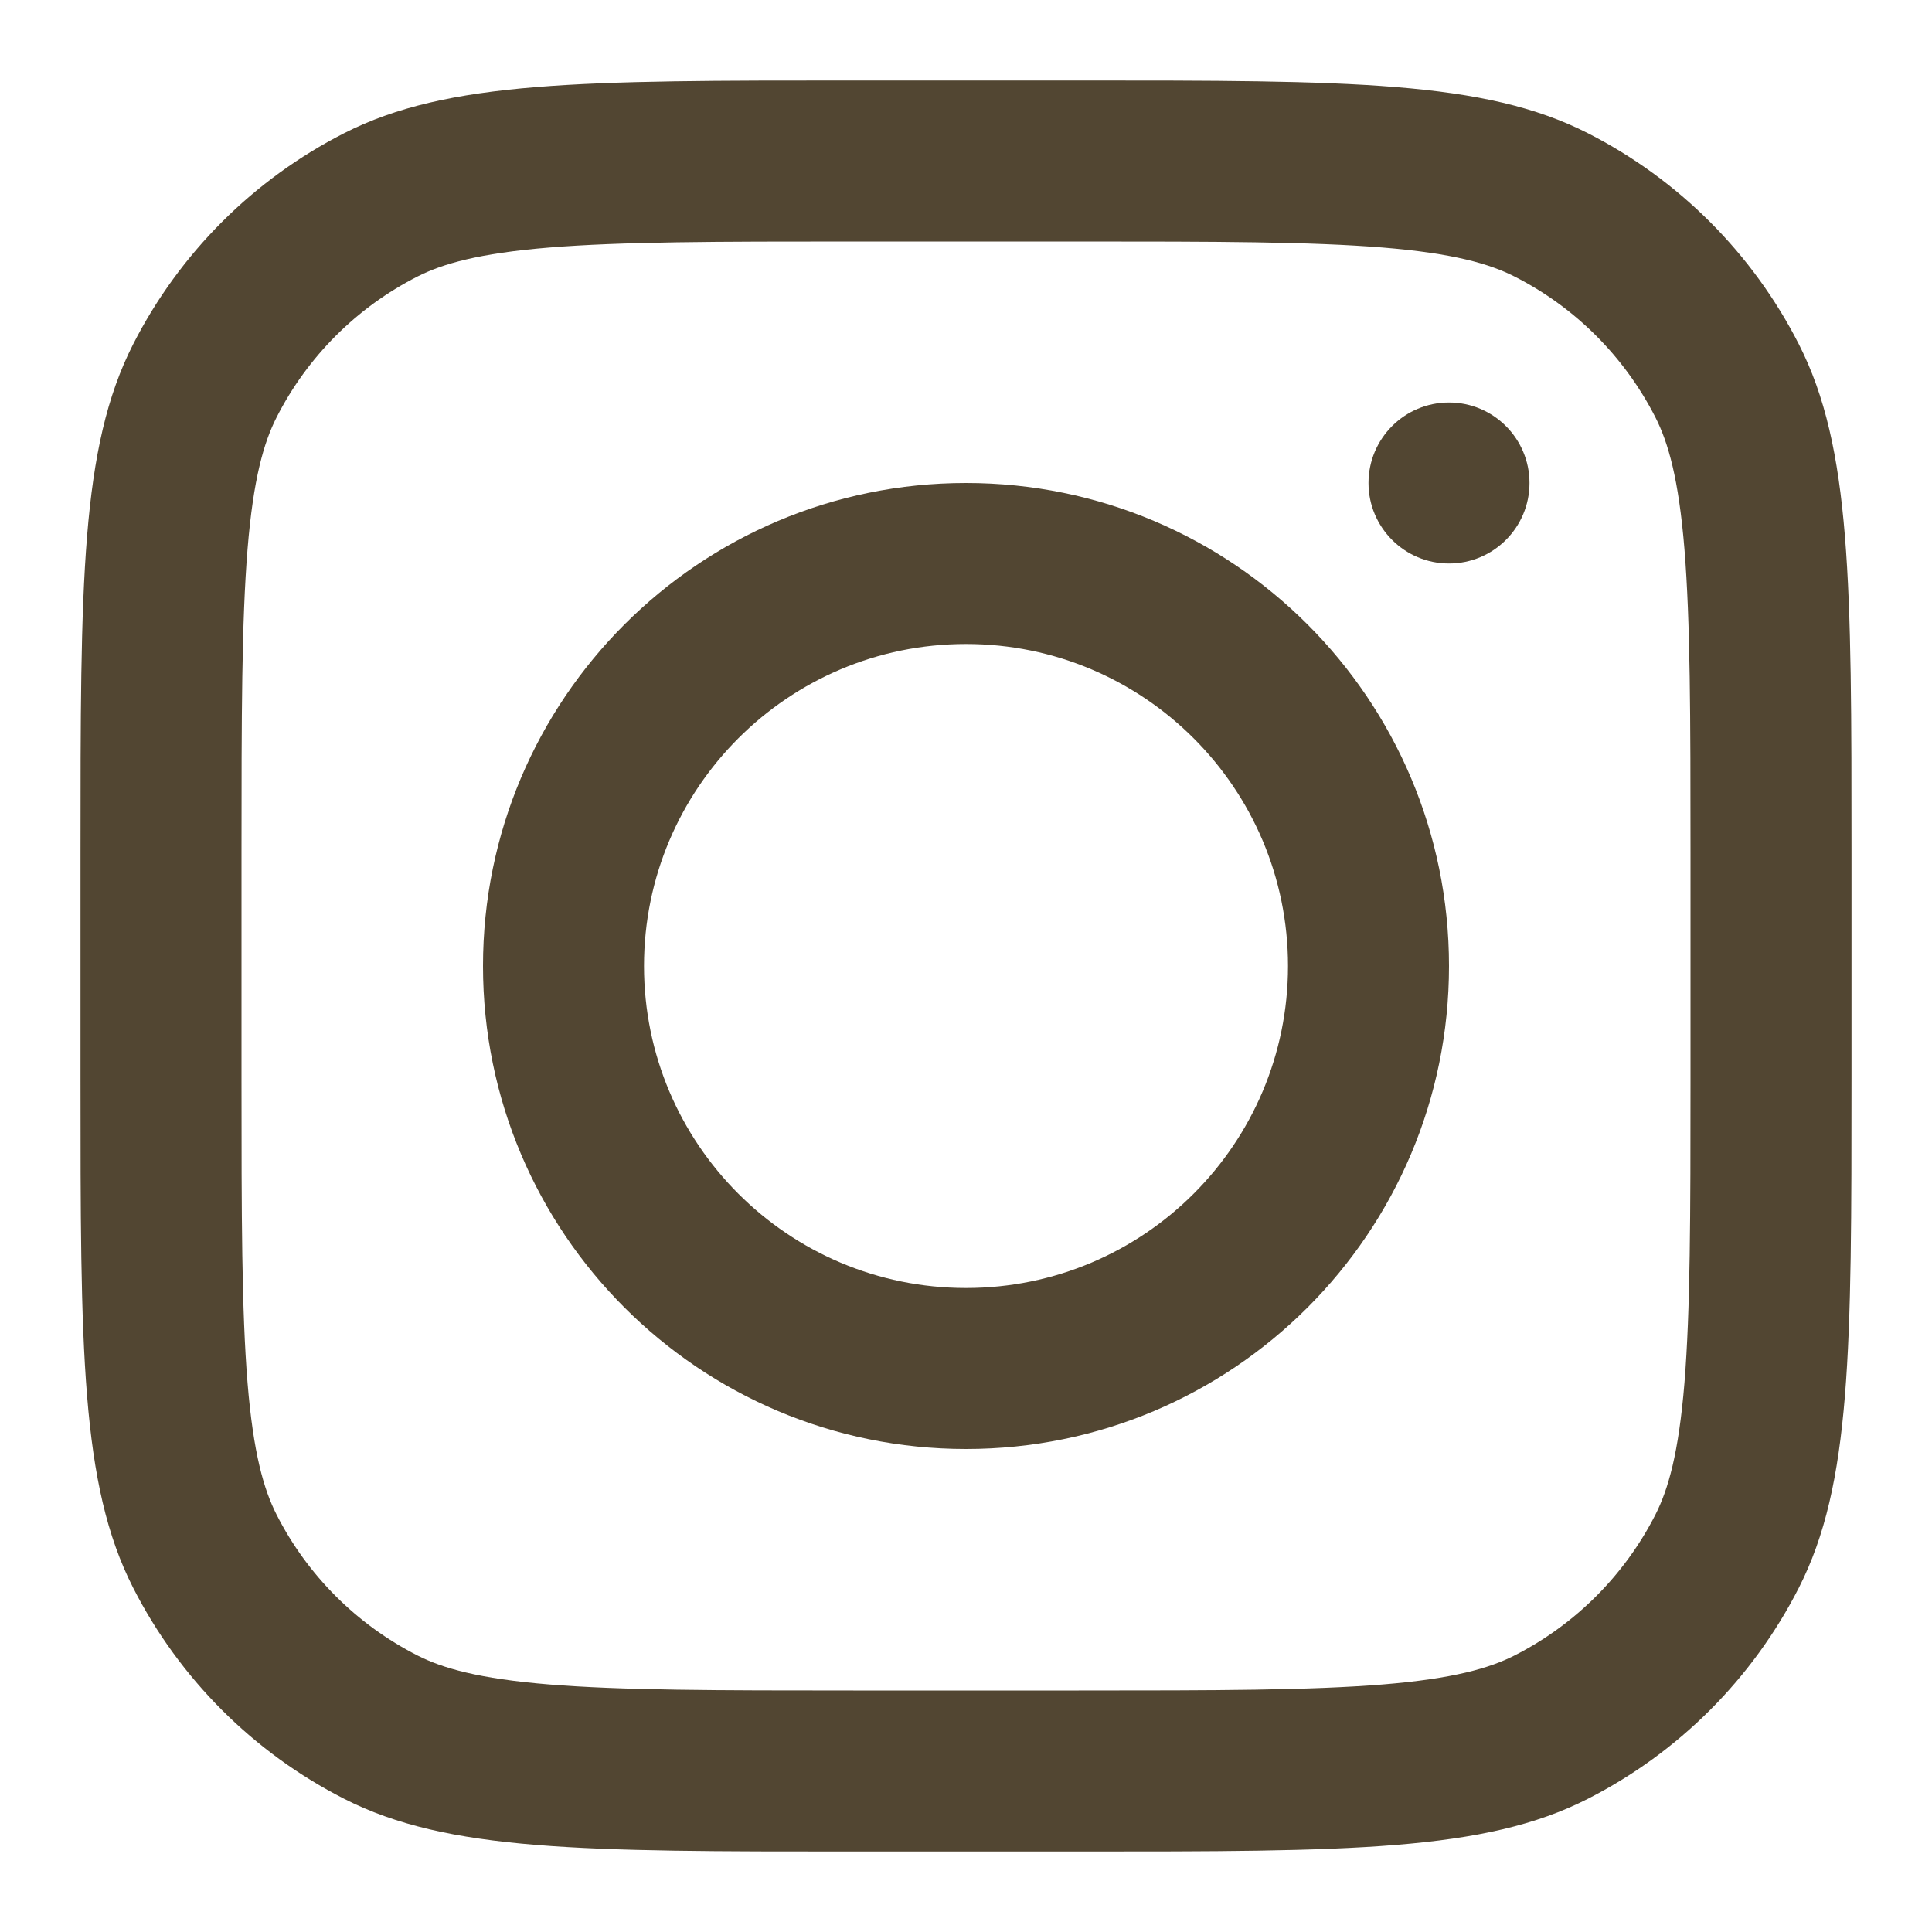
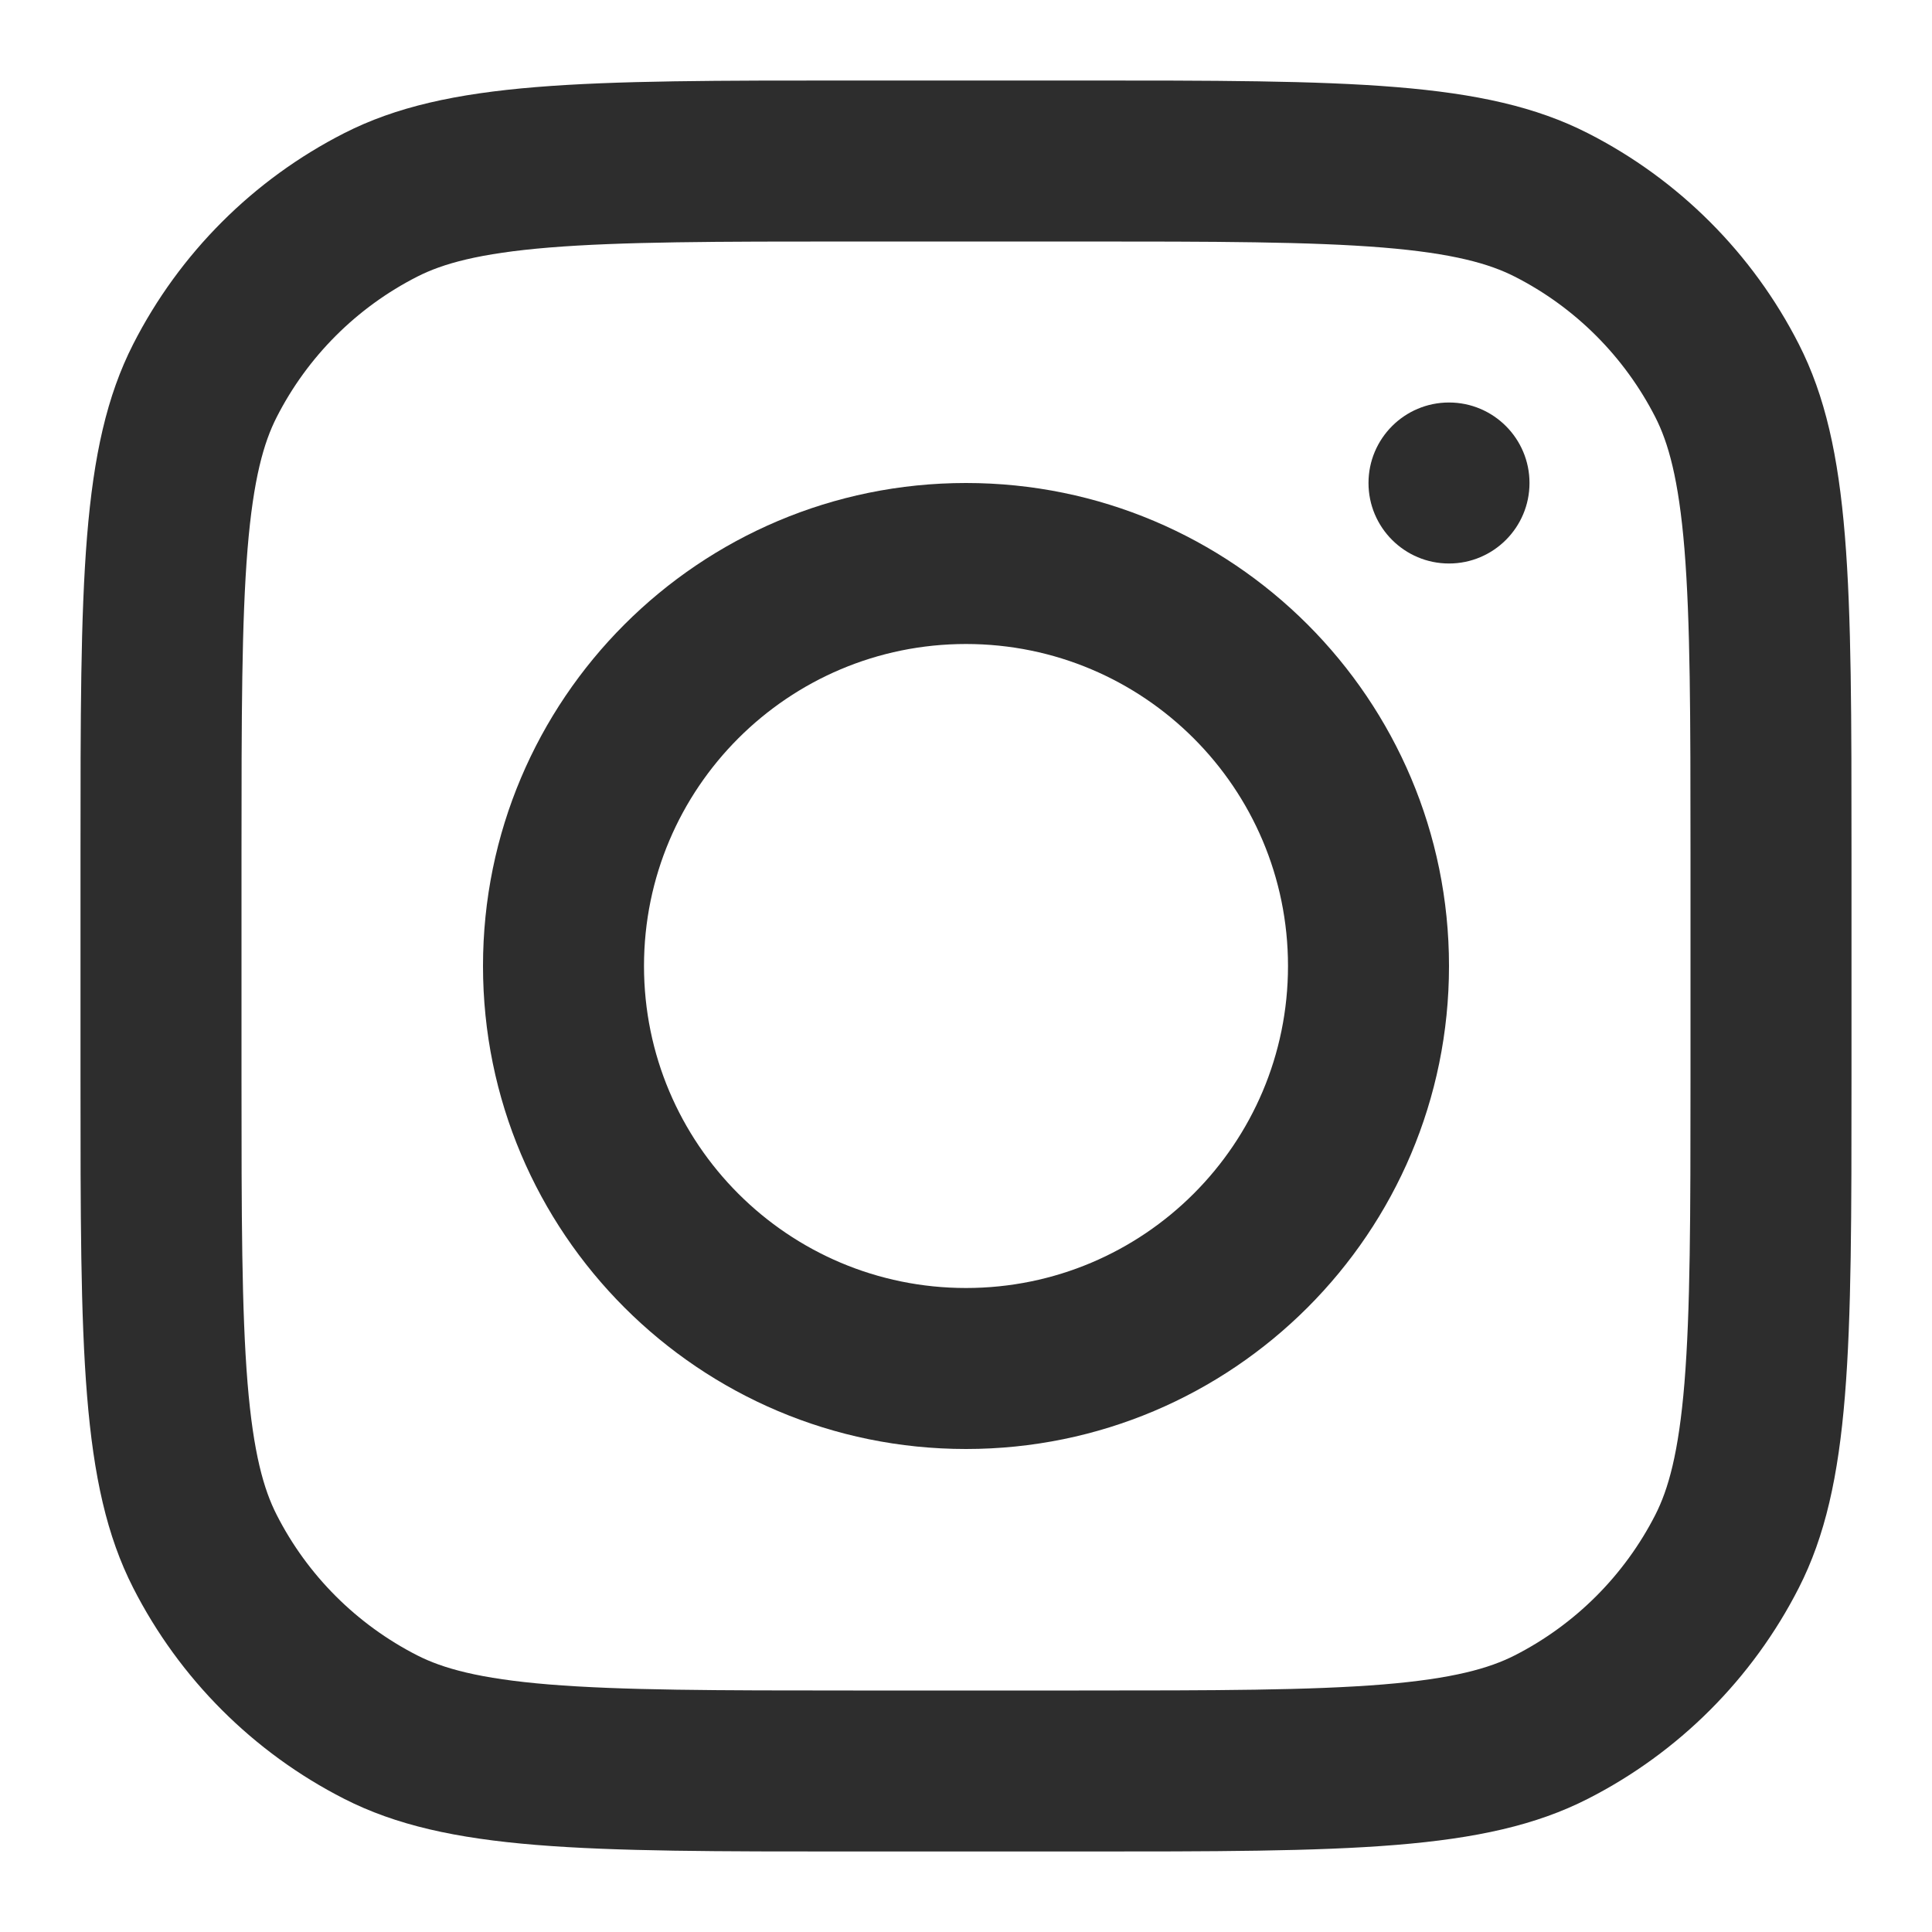
<svg xmlns="http://www.w3.org/2000/svg" width="800px" height="800px" viewBox="0 0 24 24" fill="none">
-   <path fill-rule="evenodd" clip-rule="evenodd" d="M12 18C15.314 18 18 15.314 18 12C18 8.686 15.314 6 12 6C8.686 6 6 8.686 6 12C6 15.314 8.686 18 12 18ZM12 16C14.209 16 16 14.209 16 12C16 9.791 14.209 8 12 8C9.791 8 8 9.791 8 12C8 14.209 9.791 16 12 16Z" fill="#524632" />
-   <path d="M18 5C17.448 5 17 5.448 17 6C17 6.552 17.448 7 18 7C18.552 7 19 6.552 19 6C19 5.448 18.552 5 18 5Z" fill="#524632" />
-   <path fill-rule="evenodd" clip-rule="evenodd" d="M1.654 4.276C1 5.56 1 7.24 1 10.6V13.4C1 16.76 1 18.441 1.654 19.724C2.229 20.853 3.147 21.771 4.276 22.346C5.56 23 7.24 23 10.6 23H13.4C16.76 23 18.441 23 19.724 22.346C20.853 21.771 21.771 20.853 22.346 19.724C23 18.441 23 16.76 23 13.4V10.6C23 7.24 23 5.56 22.346 4.276C21.771 3.147 20.853 2.229 19.724 1.654C18.441 1 16.76 1 13.4 1H10.6C7.24 1 5.56 1 4.276 1.654C3.147 2.229 2.229 3.147 1.654 4.276ZM13.4 3H10.6C8.887 3 7.722 3.002 6.822 3.075C5.945 3.147 5.497 3.277 5.184 3.436C4.431 3.819 3.819 4.431 3.436 5.184C3.277 5.497 3.147 5.945 3.075 6.822C3.002 7.722 3 8.887 3 10.6V13.4C3 15.113 3.002 16.278 3.075 17.178C3.147 18.055 3.277 18.503 3.436 18.816C3.819 19.569 4.431 20.18 5.184 20.564C5.497 20.723 5.945 20.853 6.822 20.925C7.722 20.998 8.887 21 10.6 21H13.4C15.113 21 16.278 20.998 17.178 20.925C18.055 20.853 18.503 20.723 18.816 20.564C19.569 20.18 20.18 19.569 20.564 18.816C20.723 18.503 20.853 18.055 20.925 17.178C20.998 16.278 21 15.113 21 13.4V10.6C21 8.887 20.998 7.722 20.925 6.822C20.853 5.945 20.723 5.497 20.564 5.184C20.18 4.431 19.569 3.819 18.816 3.436C18.503 3.277 18.055 3.147 17.178 3.075C16.278 3.002 15.113 3 13.4 3Z" fill="#524632" />
+   <path fill-rule="evenodd" clip-rule="evenodd" d="M12 18C15.314 18 18 15.314 18 12C18 8.686 15.314 6 12 6C8.686 6 6 8.686 6 12C6 15.314 8.686 18 12 18ZM12 16C14.209 16 16 14.209 16 12C16 9.791 14.209 8 12 8C9.791 8 8 9.791 8 12C8 14.209 9.791 16 12 16Z" fill="#2d2d2d" />
+   <path d="M18 5C17.448 5 17 5.448 17 6C17 6.552 17.448 7 18 7C18.552 7 19 6.552 19 6C19 5.448 18.552 5 18 5Z" fill="#2d2d2d" />
+   <path fill-rule="evenodd" clip-rule="evenodd" d="M1.654 4.276C1 5.56 1 7.24 1 10.6V13.4C1 16.76 1 18.441 1.654 19.724C2.229 20.853 3.147 21.771 4.276 22.346C5.56 23 7.24 23 10.6 23H13.4C16.76 23 18.441 23 19.724 22.346C20.853 21.771 21.771 20.853 22.346 19.724C23 18.441 23 16.76 23 13.4V10.6C23 7.24 23 5.56 22.346 4.276C21.771 3.147 20.853 2.229 19.724 1.654C18.441 1 16.76 1 13.4 1H10.6C7.24 1 5.56 1 4.276 1.654C3.147 2.229 2.229 3.147 1.654 4.276ZM13.4 3H10.6C8.887 3 7.722 3.002 6.822 3.075C5.945 3.147 5.497 3.277 5.184 3.436C4.431 3.819 3.819 4.431 3.436 5.184C3.277 5.497 3.147 5.945 3.075 6.822C3.002 7.722 3 8.887 3 10.6V13.4C3 15.113 3.002 16.278 3.075 17.178C3.147 18.055 3.277 18.503 3.436 18.816C3.819 19.569 4.431 20.18 5.184 20.564C5.497 20.723 5.945 20.853 6.822 20.925C7.722 20.998 8.887 21 10.6 21H13.4C15.113 21 16.278 20.998 17.178 20.925C18.055 20.853 18.503 20.723 18.816 20.564C19.569 20.18 20.18 19.569 20.564 18.816C20.723 18.503 20.853 18.055 20.925 17.178C20.998 16.278 21 15.113 21 13.4V10.6C21 8.887 20.998 7.722 20.925 6.822C20.853 5.945 20.723 5.497 20.564 5.184C20.18 4.431 19.569 3.819 18.816 3.436C18.503 3.277 18.055 3.147 17.178 3.075C16.278 3.002 15.113 3 13.4 3Z" fill="#2d2d2d" />
</svg>
